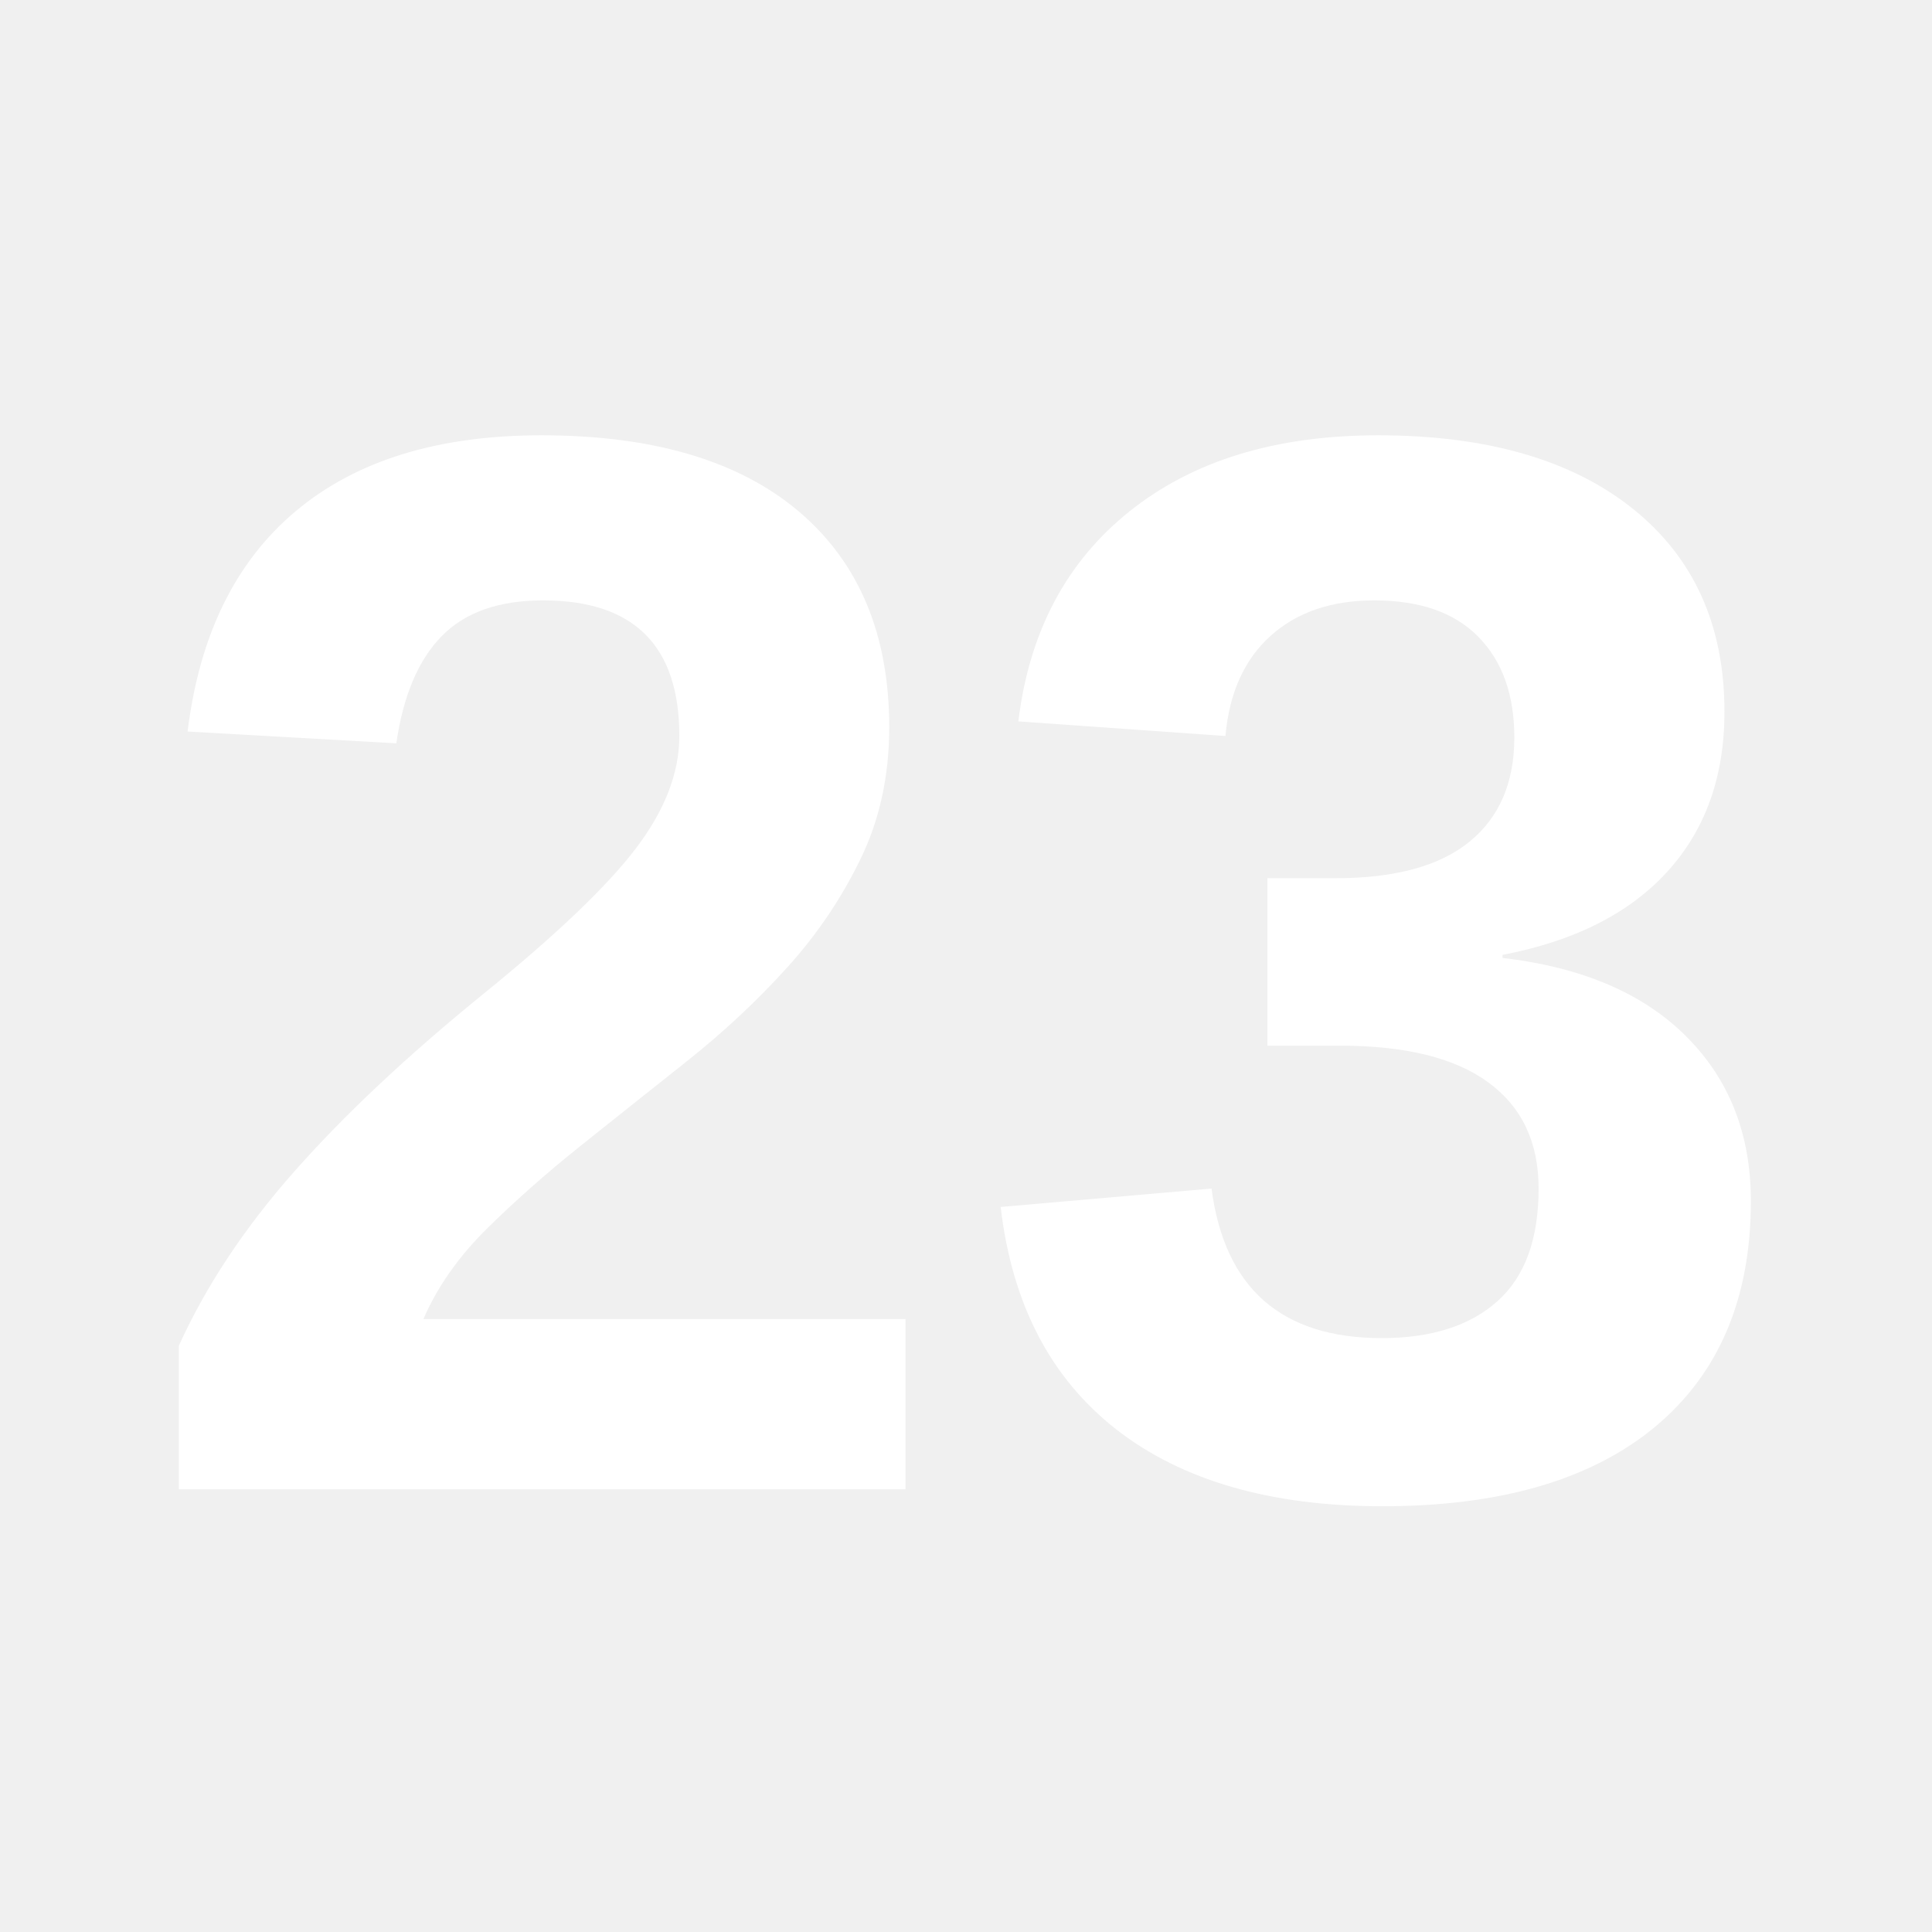
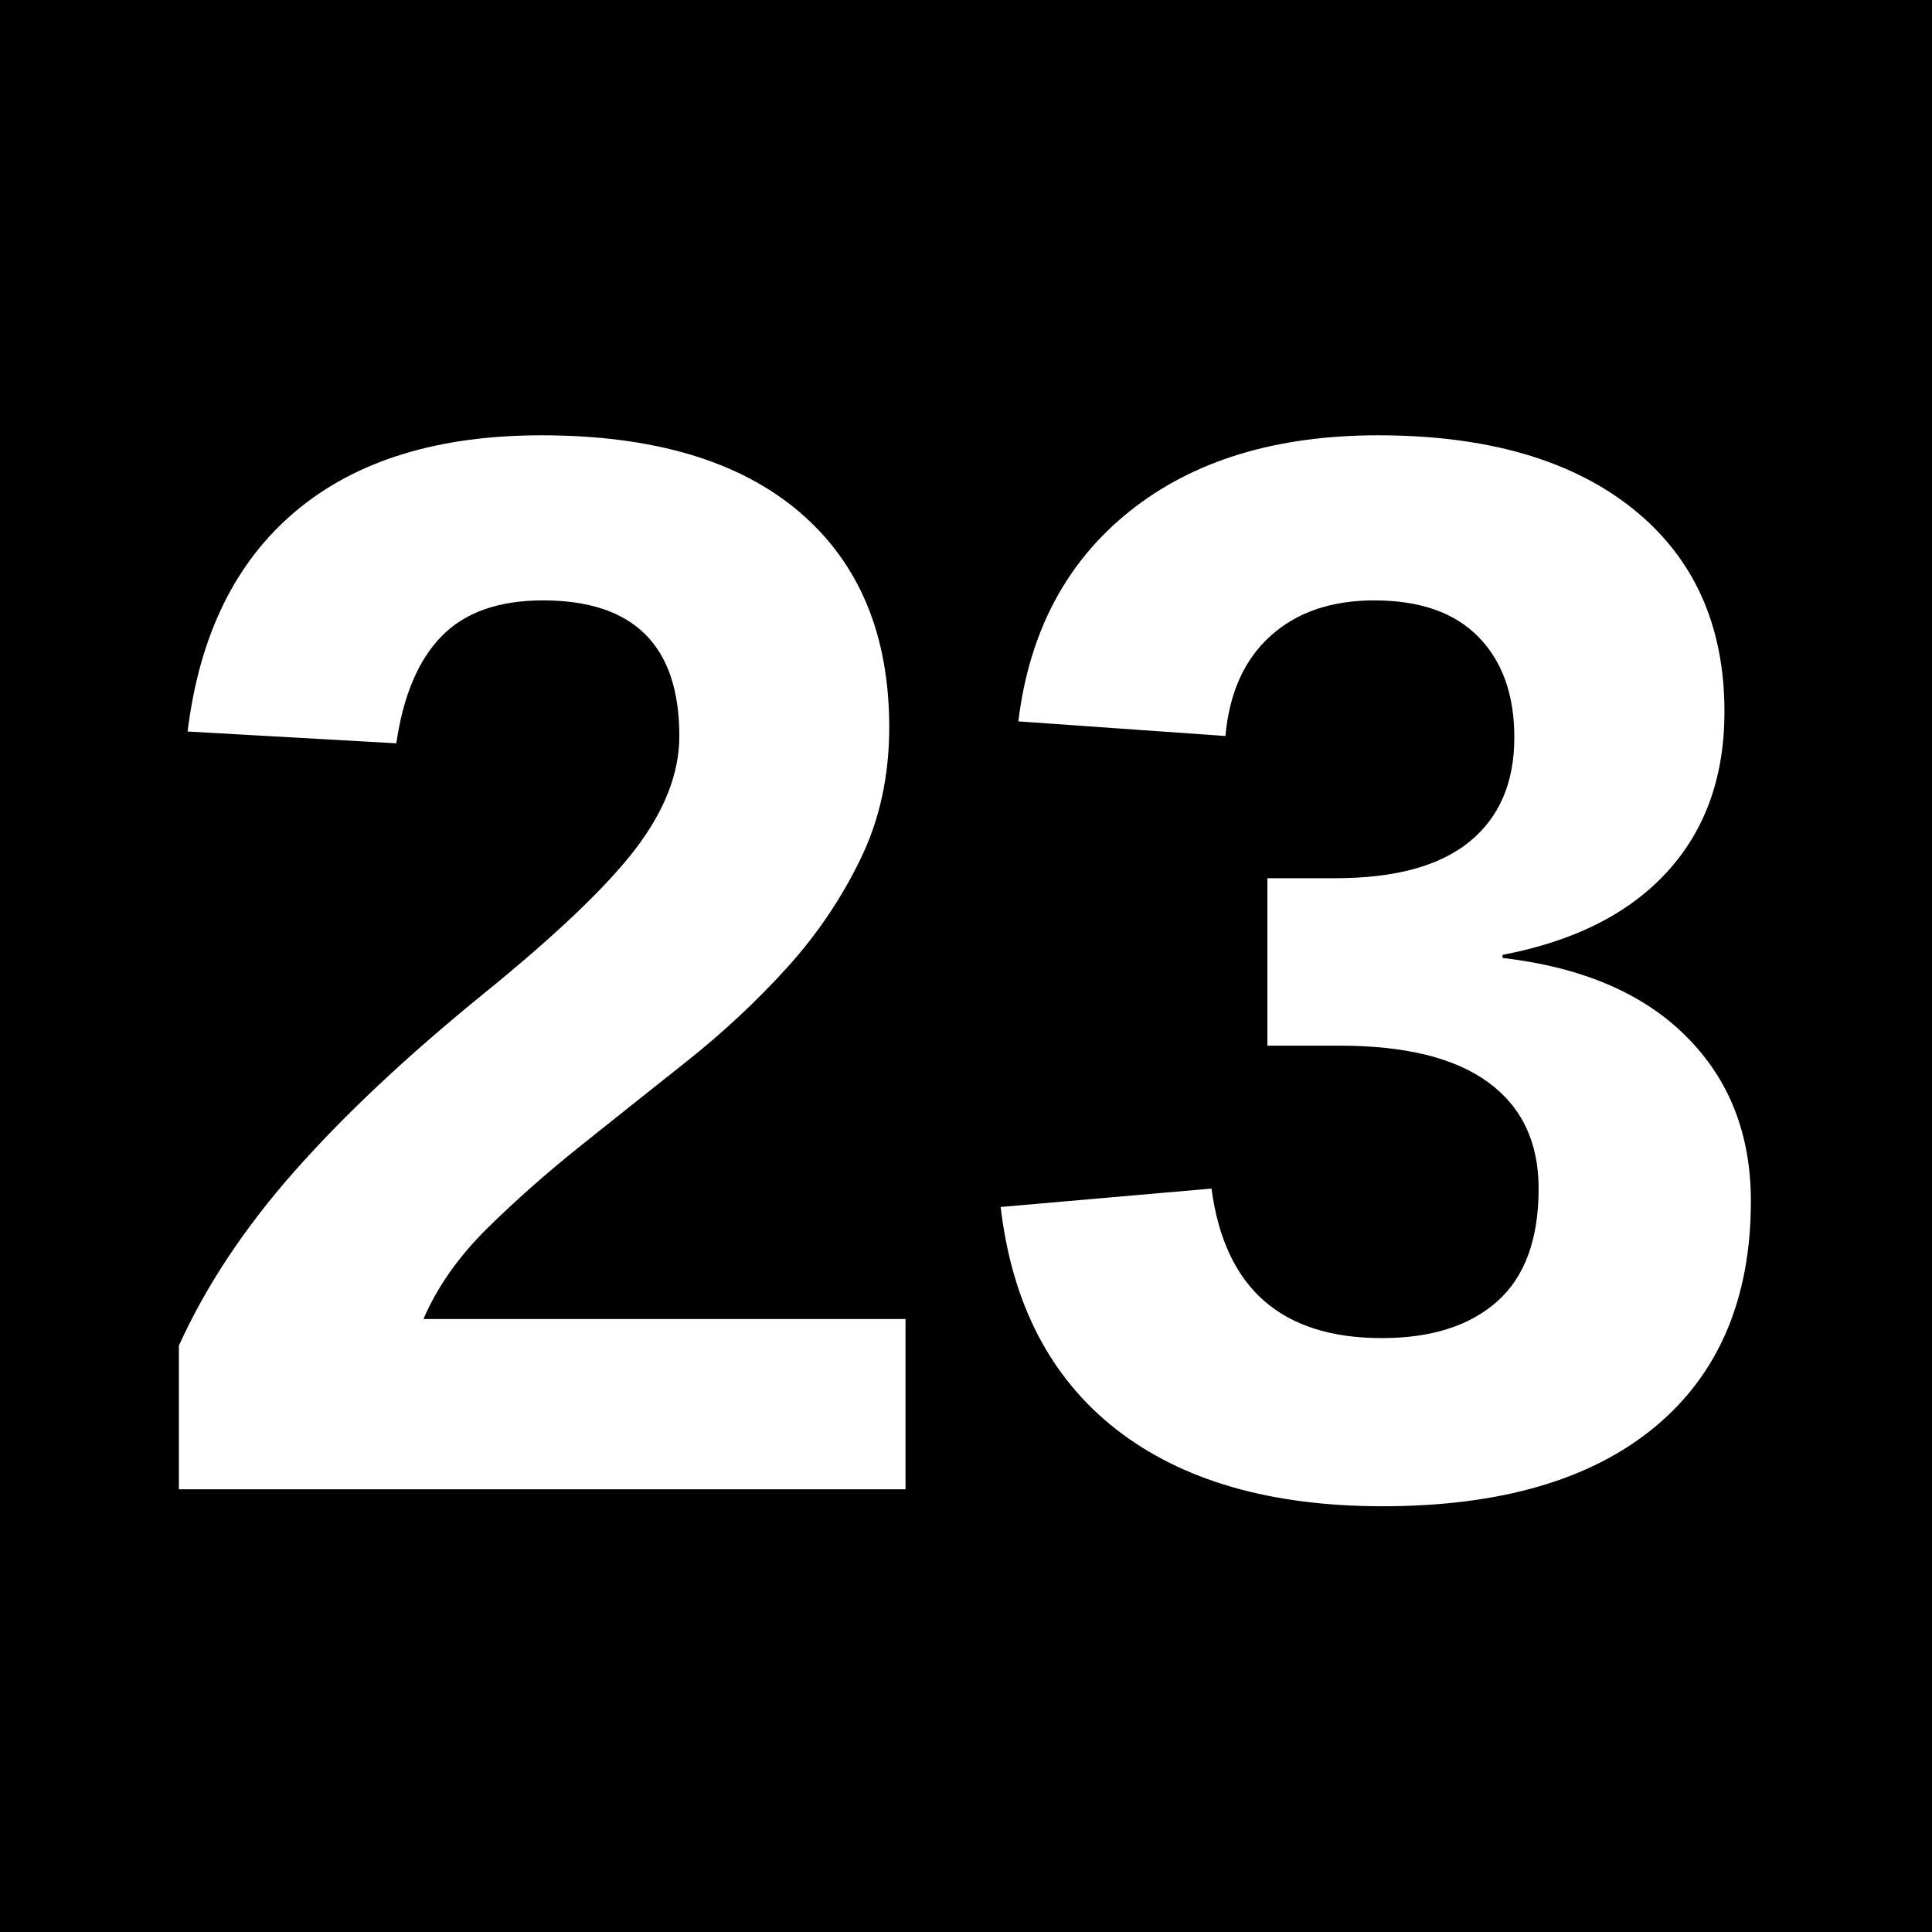
<svg xmlns="http://www.w3.org/2000/svg" width="128" height="128" viewBox="0 0 128 128">
-   <rect width="128" height="128" fill="none" />
+   <rect width="128" height="128" fill="black" />
  <text x="50%" y="50%" text-anchor="middle" dominant-baseline="central" font-family="Arial, Helvetica, sans-serif" font-size="100" font-weight="bold" fill="white">23</text>
</svg>
